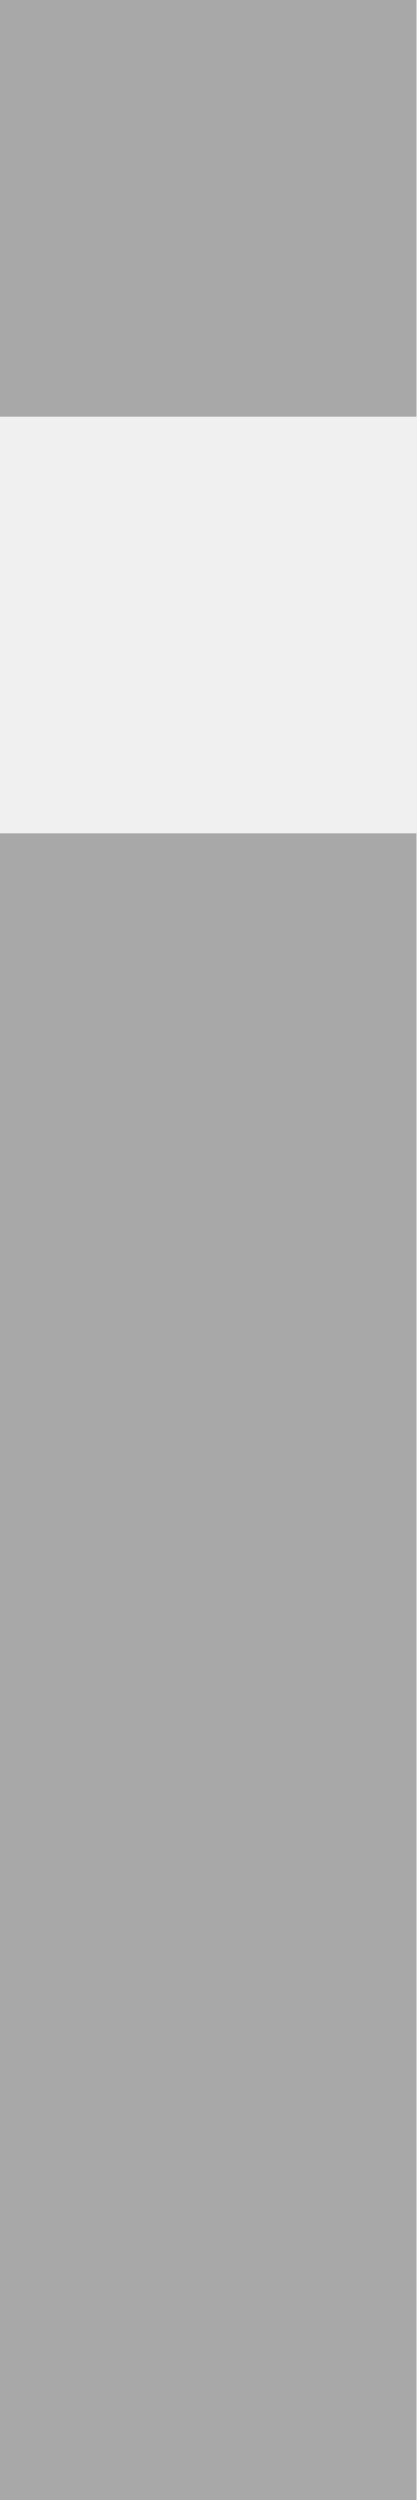
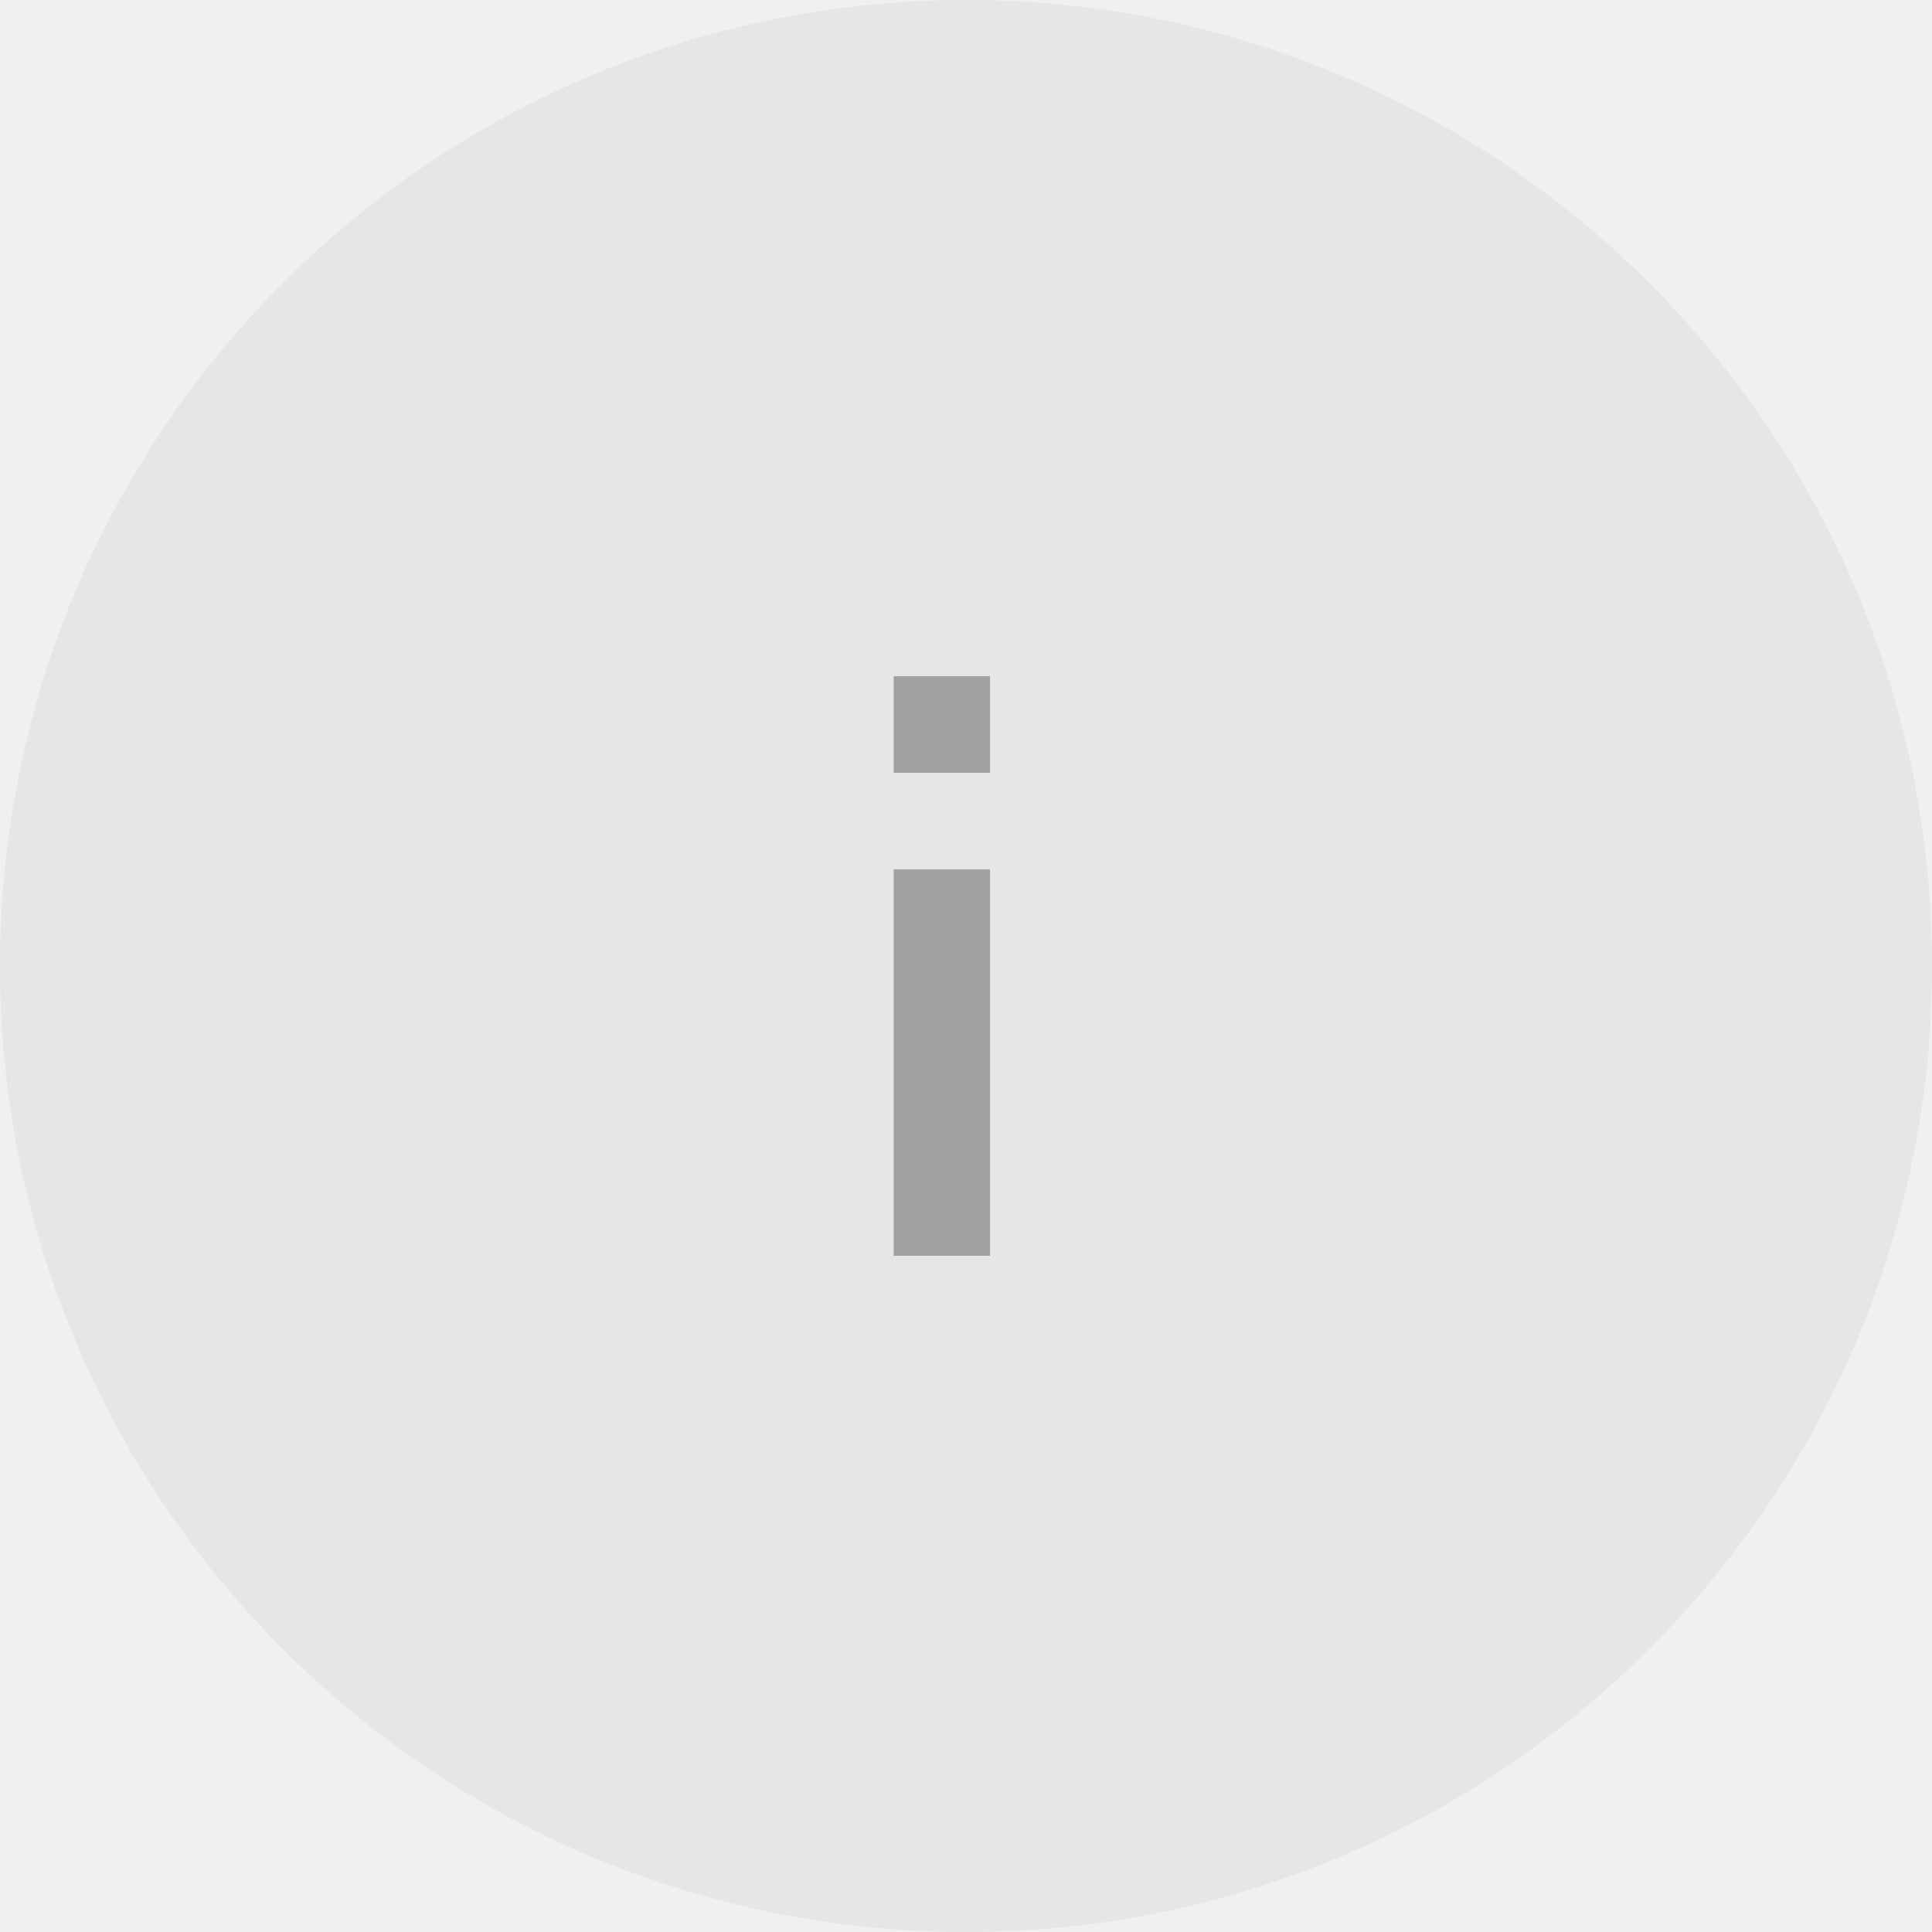
- <svg xmlns="http://www.w3.org/2000/svg" width="2" height="12" viewBox="0 0 2 12" fill="none">
-   <g opacity="0.3" clip-path="url(#clip0_7_30)">
-     <path d="M2 0H0V2H2V0Z" fill="black" />
-     <path d="M2 4H0V12H2V4Z" fill="black" />
+ <svg xmlns="http://www.w3.org/2000/svg" width="40" height="40" viewBox="0 0 40 40" fill="none">
+   <circle cx="20" cy="20" r="20" fill="#DCDCDC" fill-opacity="0.5" />
+   <g opacity="0.3" clip-path="url(#clip0_34385_28)">
+     <path d="M20.5 14H18.5V16H20.5V14Z" fill="black" />
+     <path d="M20.5 18H18.5V26H20.5V18Z" fill="black" />
  </g>
  <defs>
-     <clipPath id="clip0_7_30">
-       <rect width="2" height="12" fill="white" />
+     <clipPath id="clip0_34385_28">
+       <rect width="2" height="12" fill="white" transform="translate(18.5 14)" />
    </clipPath>
  </defs>
</svg>
